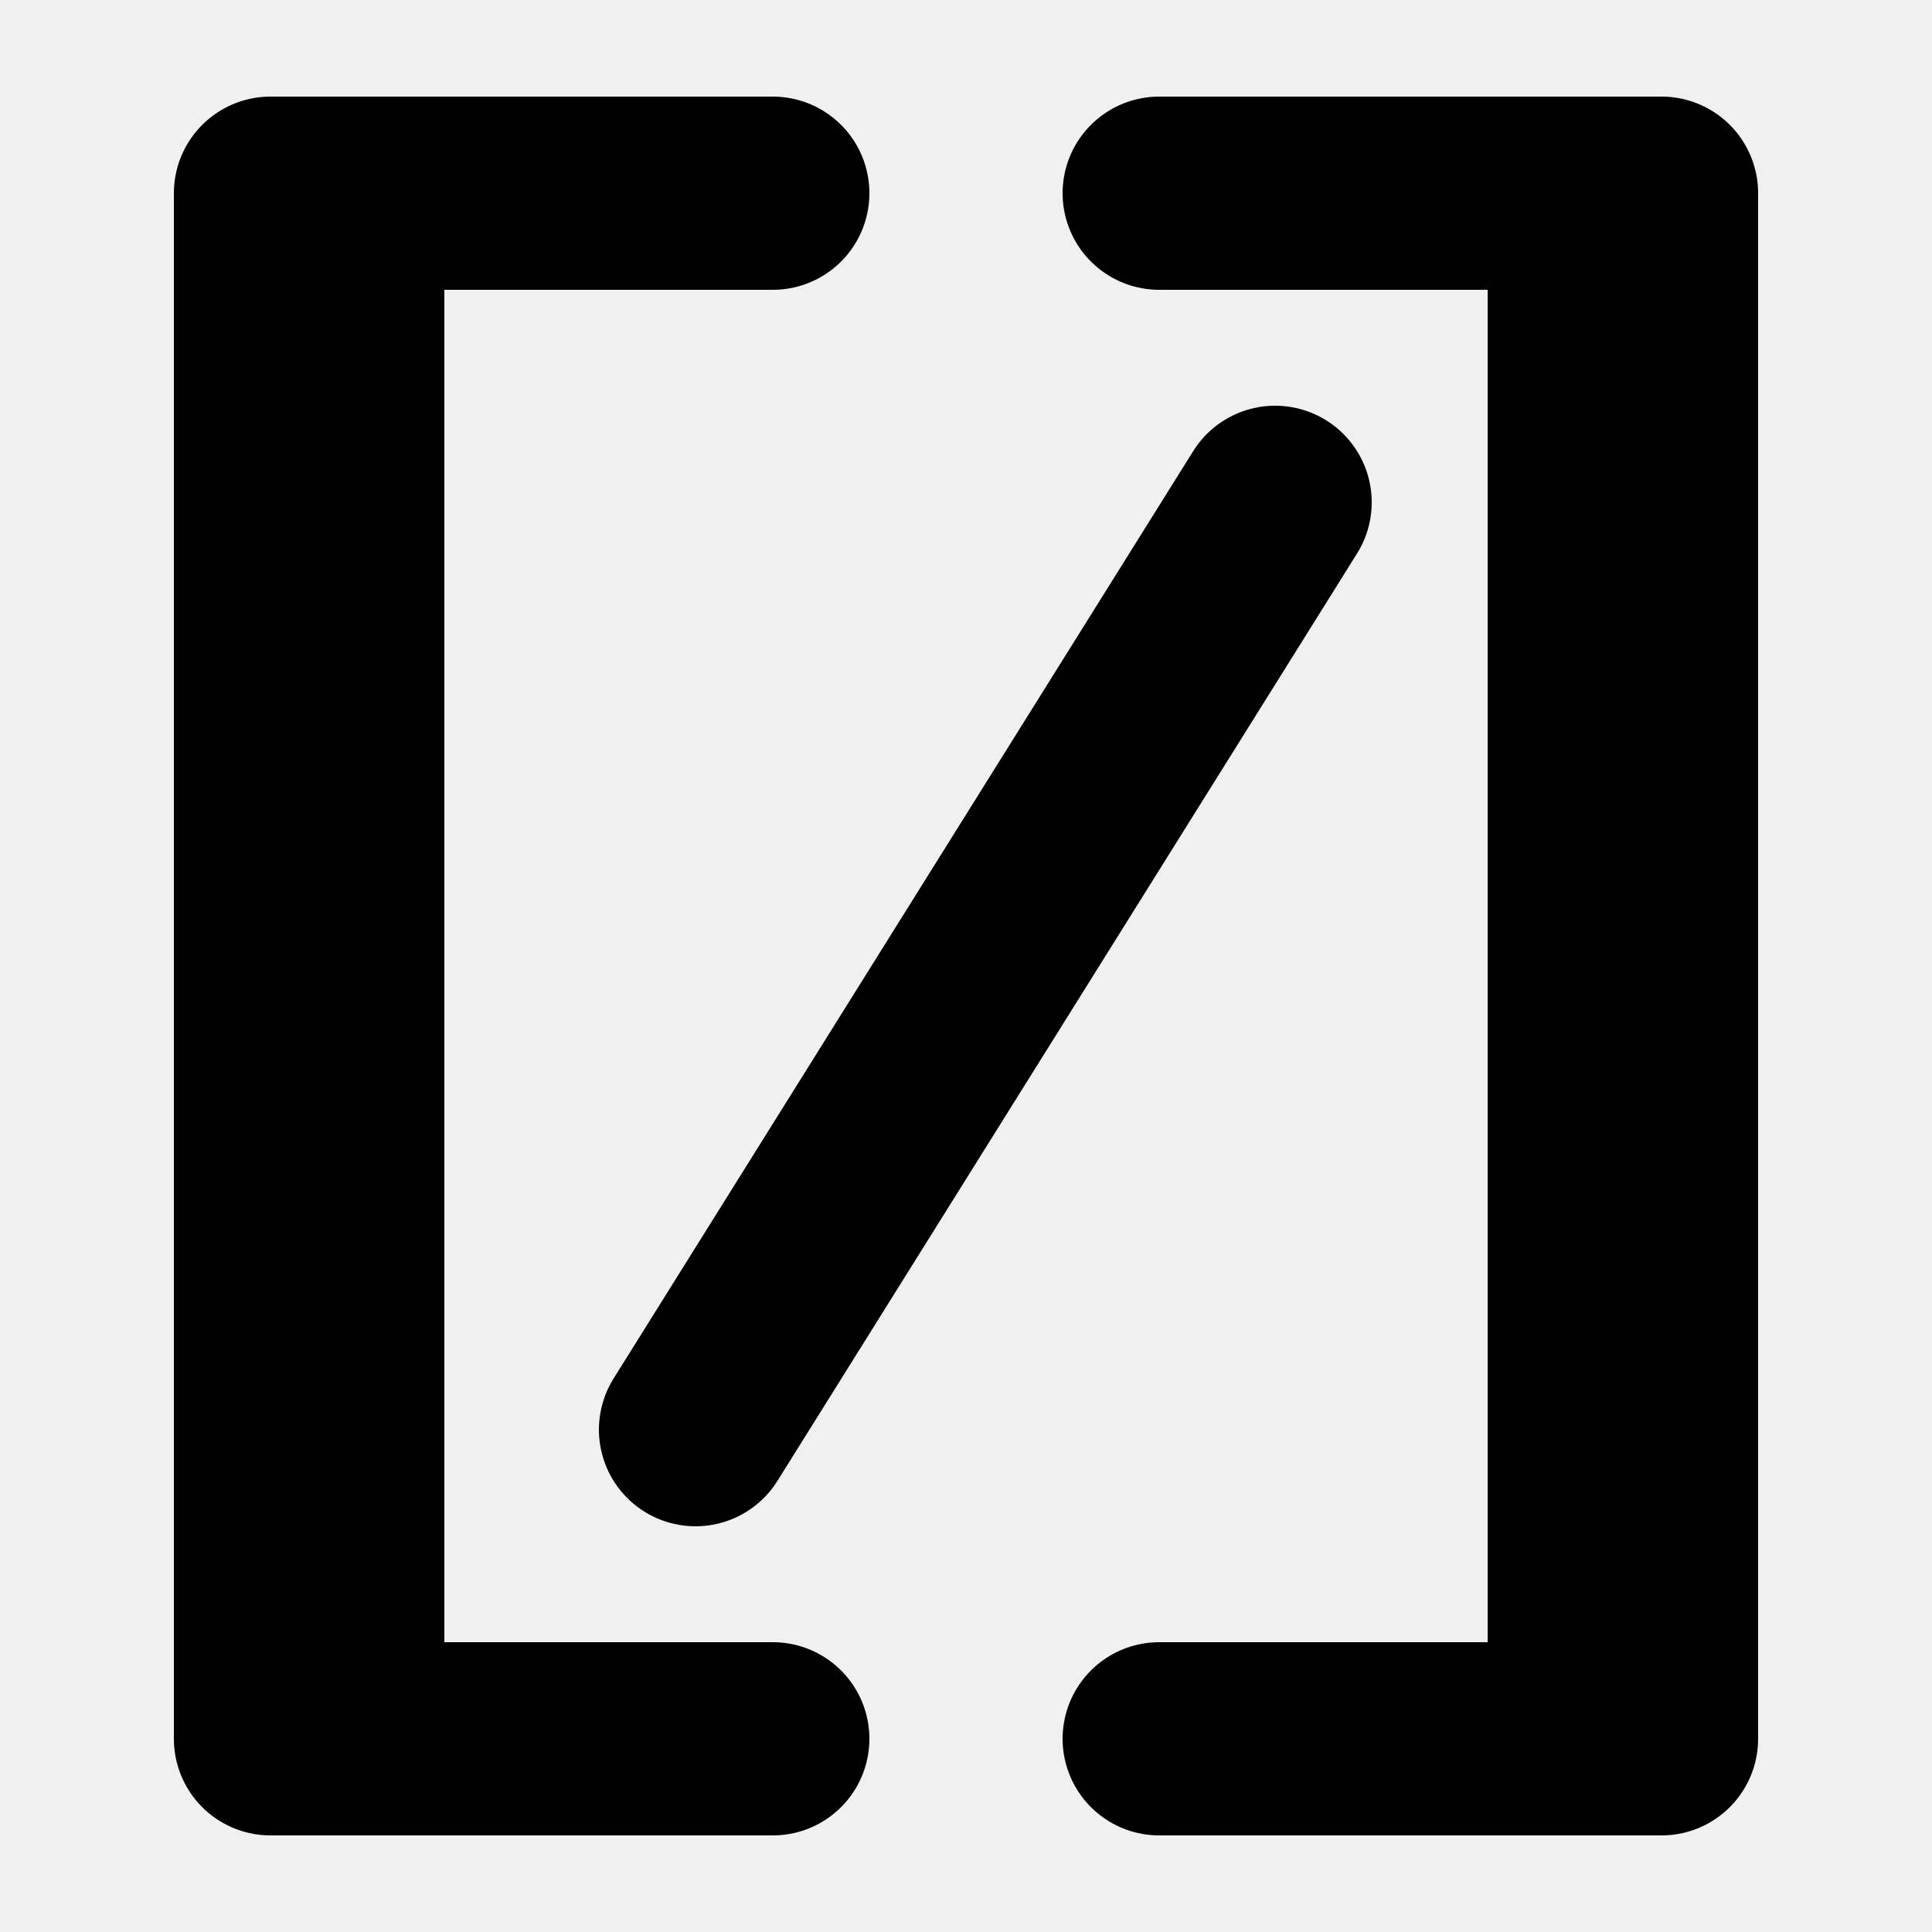
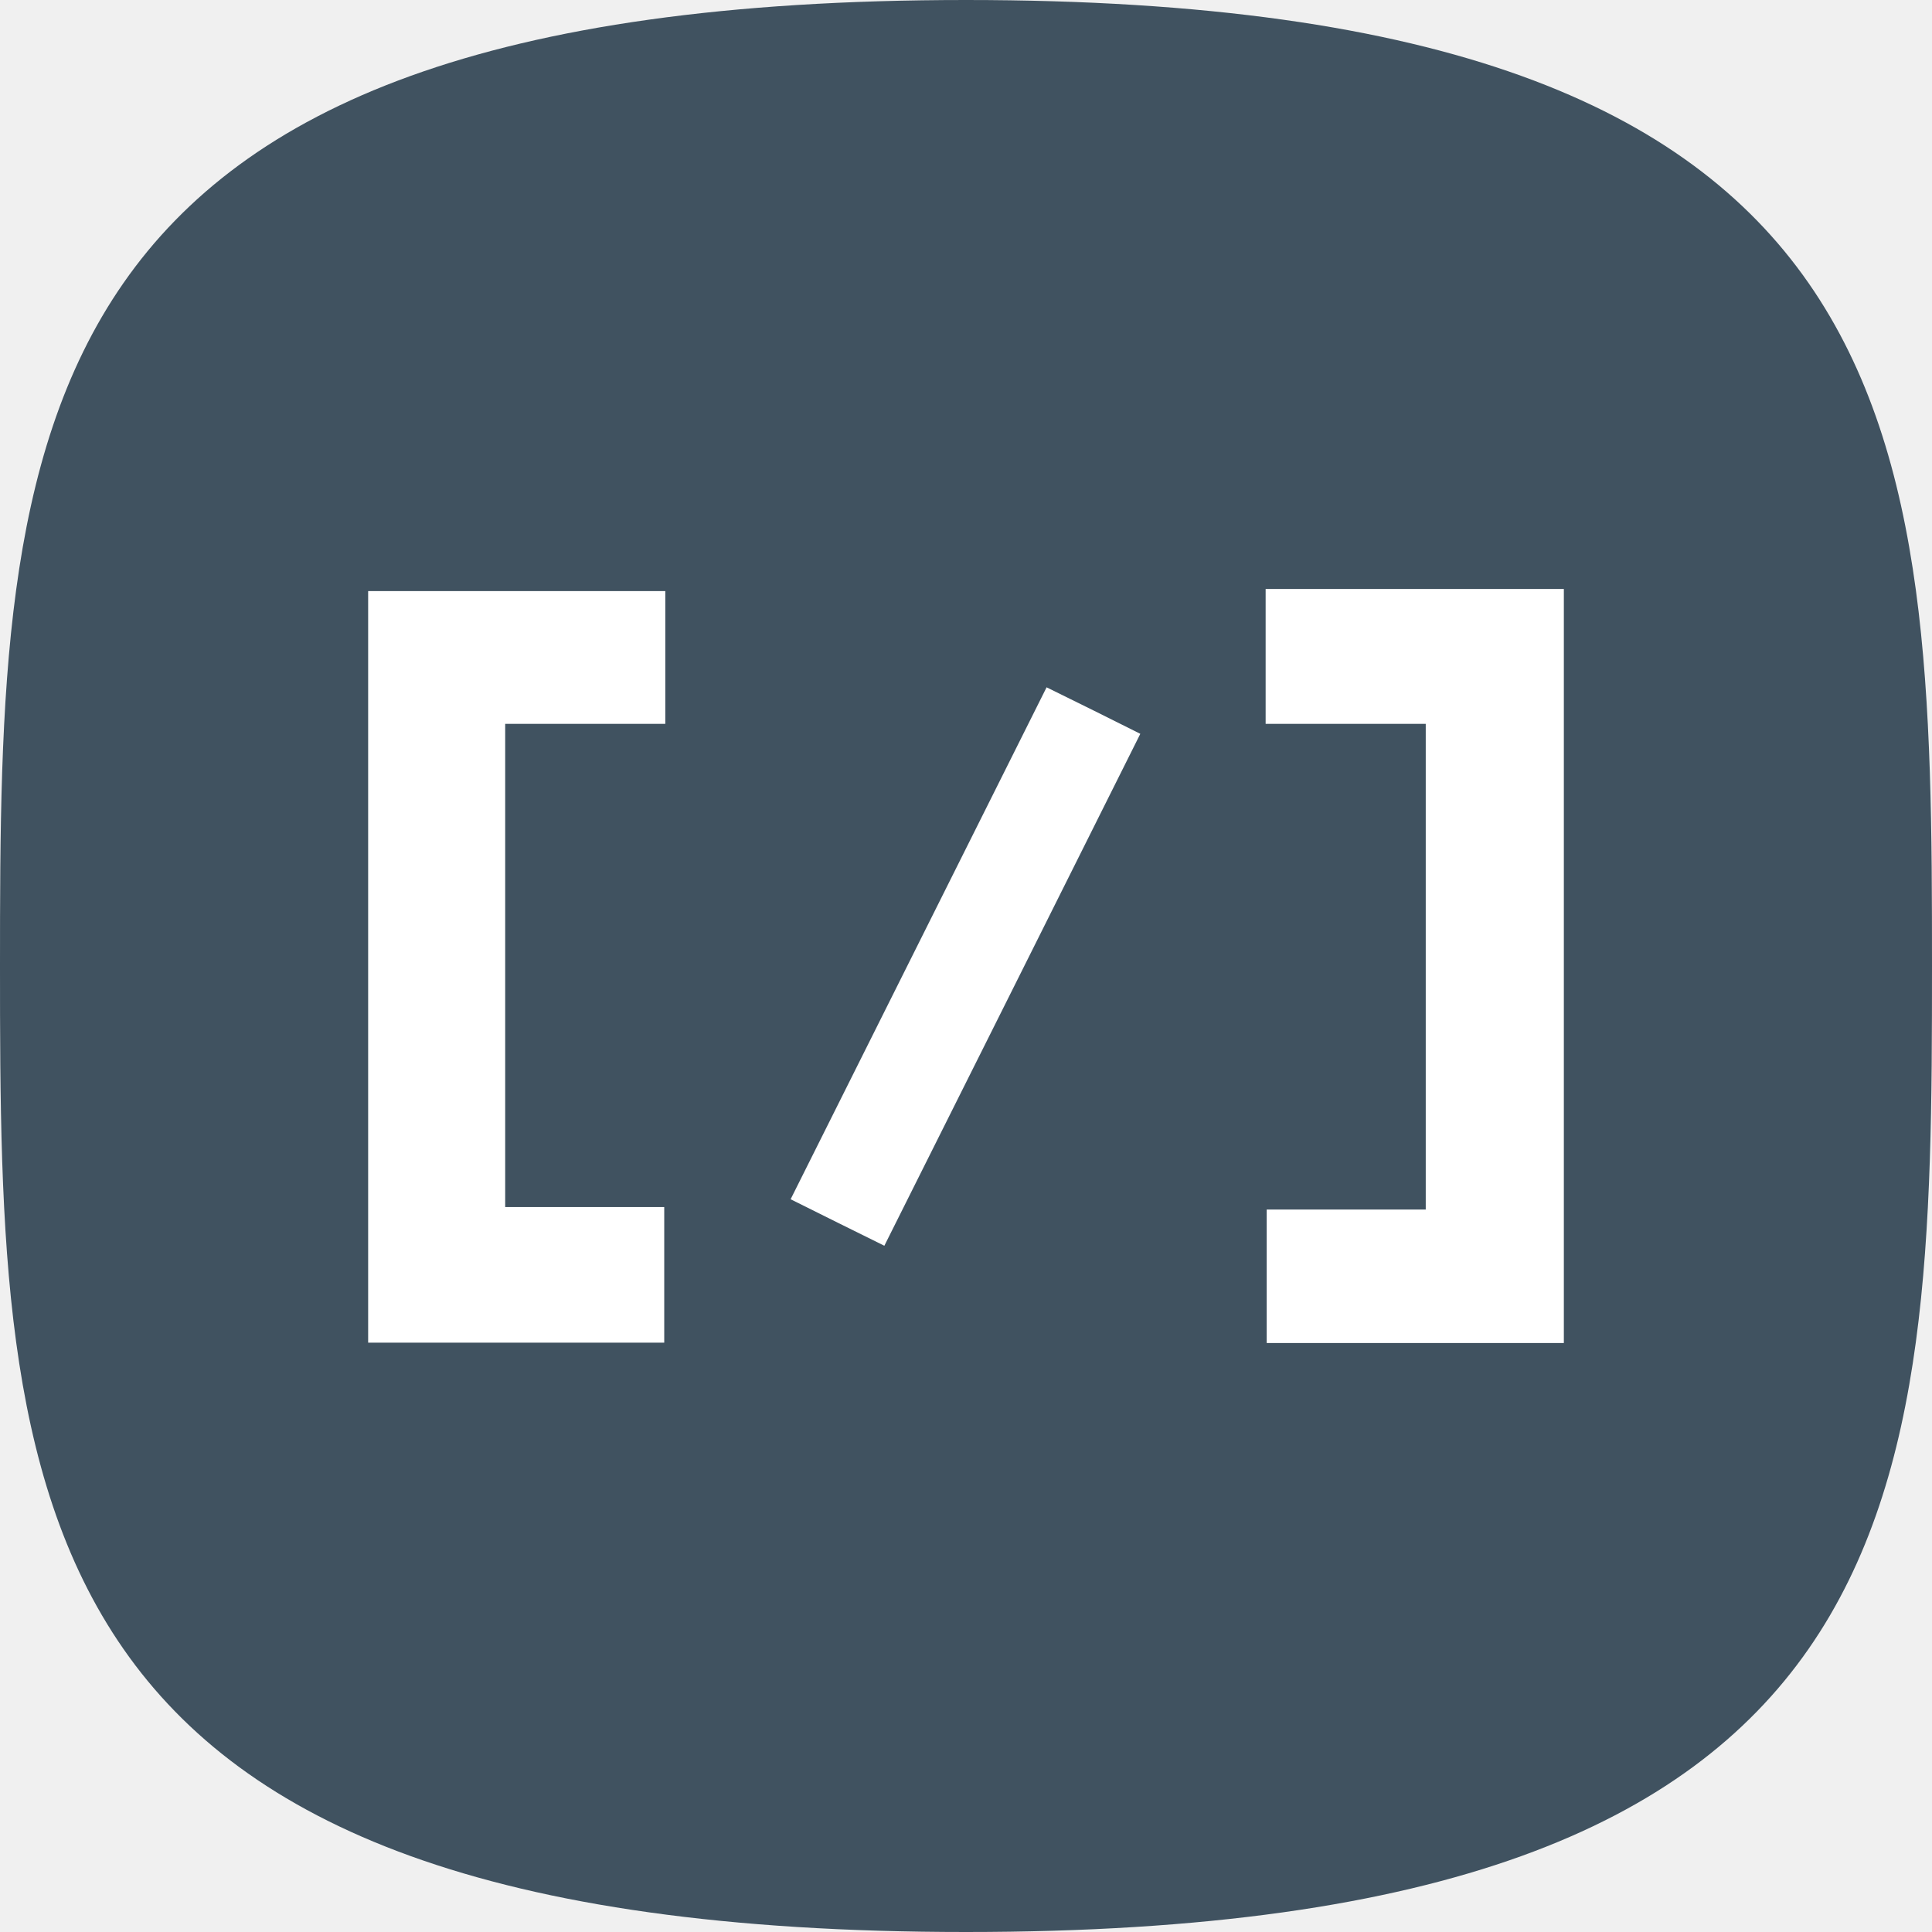
- <svg xmlns="http://www.w3.org/2000/svg" version="1.1" viewBox="0 0 100 100">
-   <line x1="14" y1="10" x2="40" y2="10" stroke="black" stroke-width="10" stroke-linecap="round" />
-   <line x1="86" y1="10" x2="60" y2="10" stroke="black" stroke-width="10" stroke-linecap="round" />
-   <line x1="14" y1="90" x2="40" y2="90" stroke="black" stroke-width="10" stroke-linecap="round" />
-   <line x1="86" y1="90" x2="60" y2="90" stroke="black" stroke-width="10" stroke-linecap="round" />
-   <line x1="16" y1="10" x2="16" y2="90" stroke="black" stroke-width="14" stroke-linecap="butt" />
-   <line x1="84" y1="10" x2="84" y2="90" stroke="black" stroke-width="14" stroke-linecap="butt" />
-   <line x1="36" y1="74" x2="66" y2="26" stroke="black" stroke-width="10" stroke-linecap="round" />
+ <svg xmlns="http://www.w3.org/2000/svg" version="1.1" id="Layer_1" x="0px" y="0px" viewBox="0 0 544.2 544.2" style="enable-background:new 0 0 544.2 544.2;" xml:space="preserve">
+   <path style="fill:#405260;" d="M272.1,0C2.1,0,0,121.8,0,272.1s2.1,272.1,272.1,272.1s272.1-121.8,272.1-272.1S542.1,0,272.1,0z" />
+   <g>
+     <path style="fill:#FFFFFF;" d="M142.3,203.9c0,44.1,0,93.4,0,136.1c13.8,0,30.6,0,44.8,0c0,14.5,0,23.6,0,38.2   c-27.5,0-54.7,0-83.4,0c0-70,0-140,0-211.7c27.4,0,55.1,0,83.7,0c0,13.6,0,22.8,0,37.4C173.5,203.9,156.8,203.9,142.3,203.9z" />
+     <path style="fill:#FFFFFF;" d="M401.6,203.9c-14.5,0-31.2,0-45.1,0c0-14.7,0-23.8,0-38c28.3,0,55.6,0,84,0c0,70.9,0,141,0,212.4   c-27.8,0-55,0-83.7,0c0-13.4,0-22.4,0-37.6c13.4,0,30.6,0,44.8,0C401.6,297.3,401.6,248,401.6,203.9z" />
+     <path style="fill:#FFFFFF;" d="M321.2,206.7c-24.2,48.4-47.8,95.7-72.1,144.2c-8.9-4.4-17-8.4-26.4-13.1   c24.1-48.2,47.9-95.8,72.1-144.2C304,198.1,312.2,202.2,321.2,206.7z" />
+   </g>
</svg>
